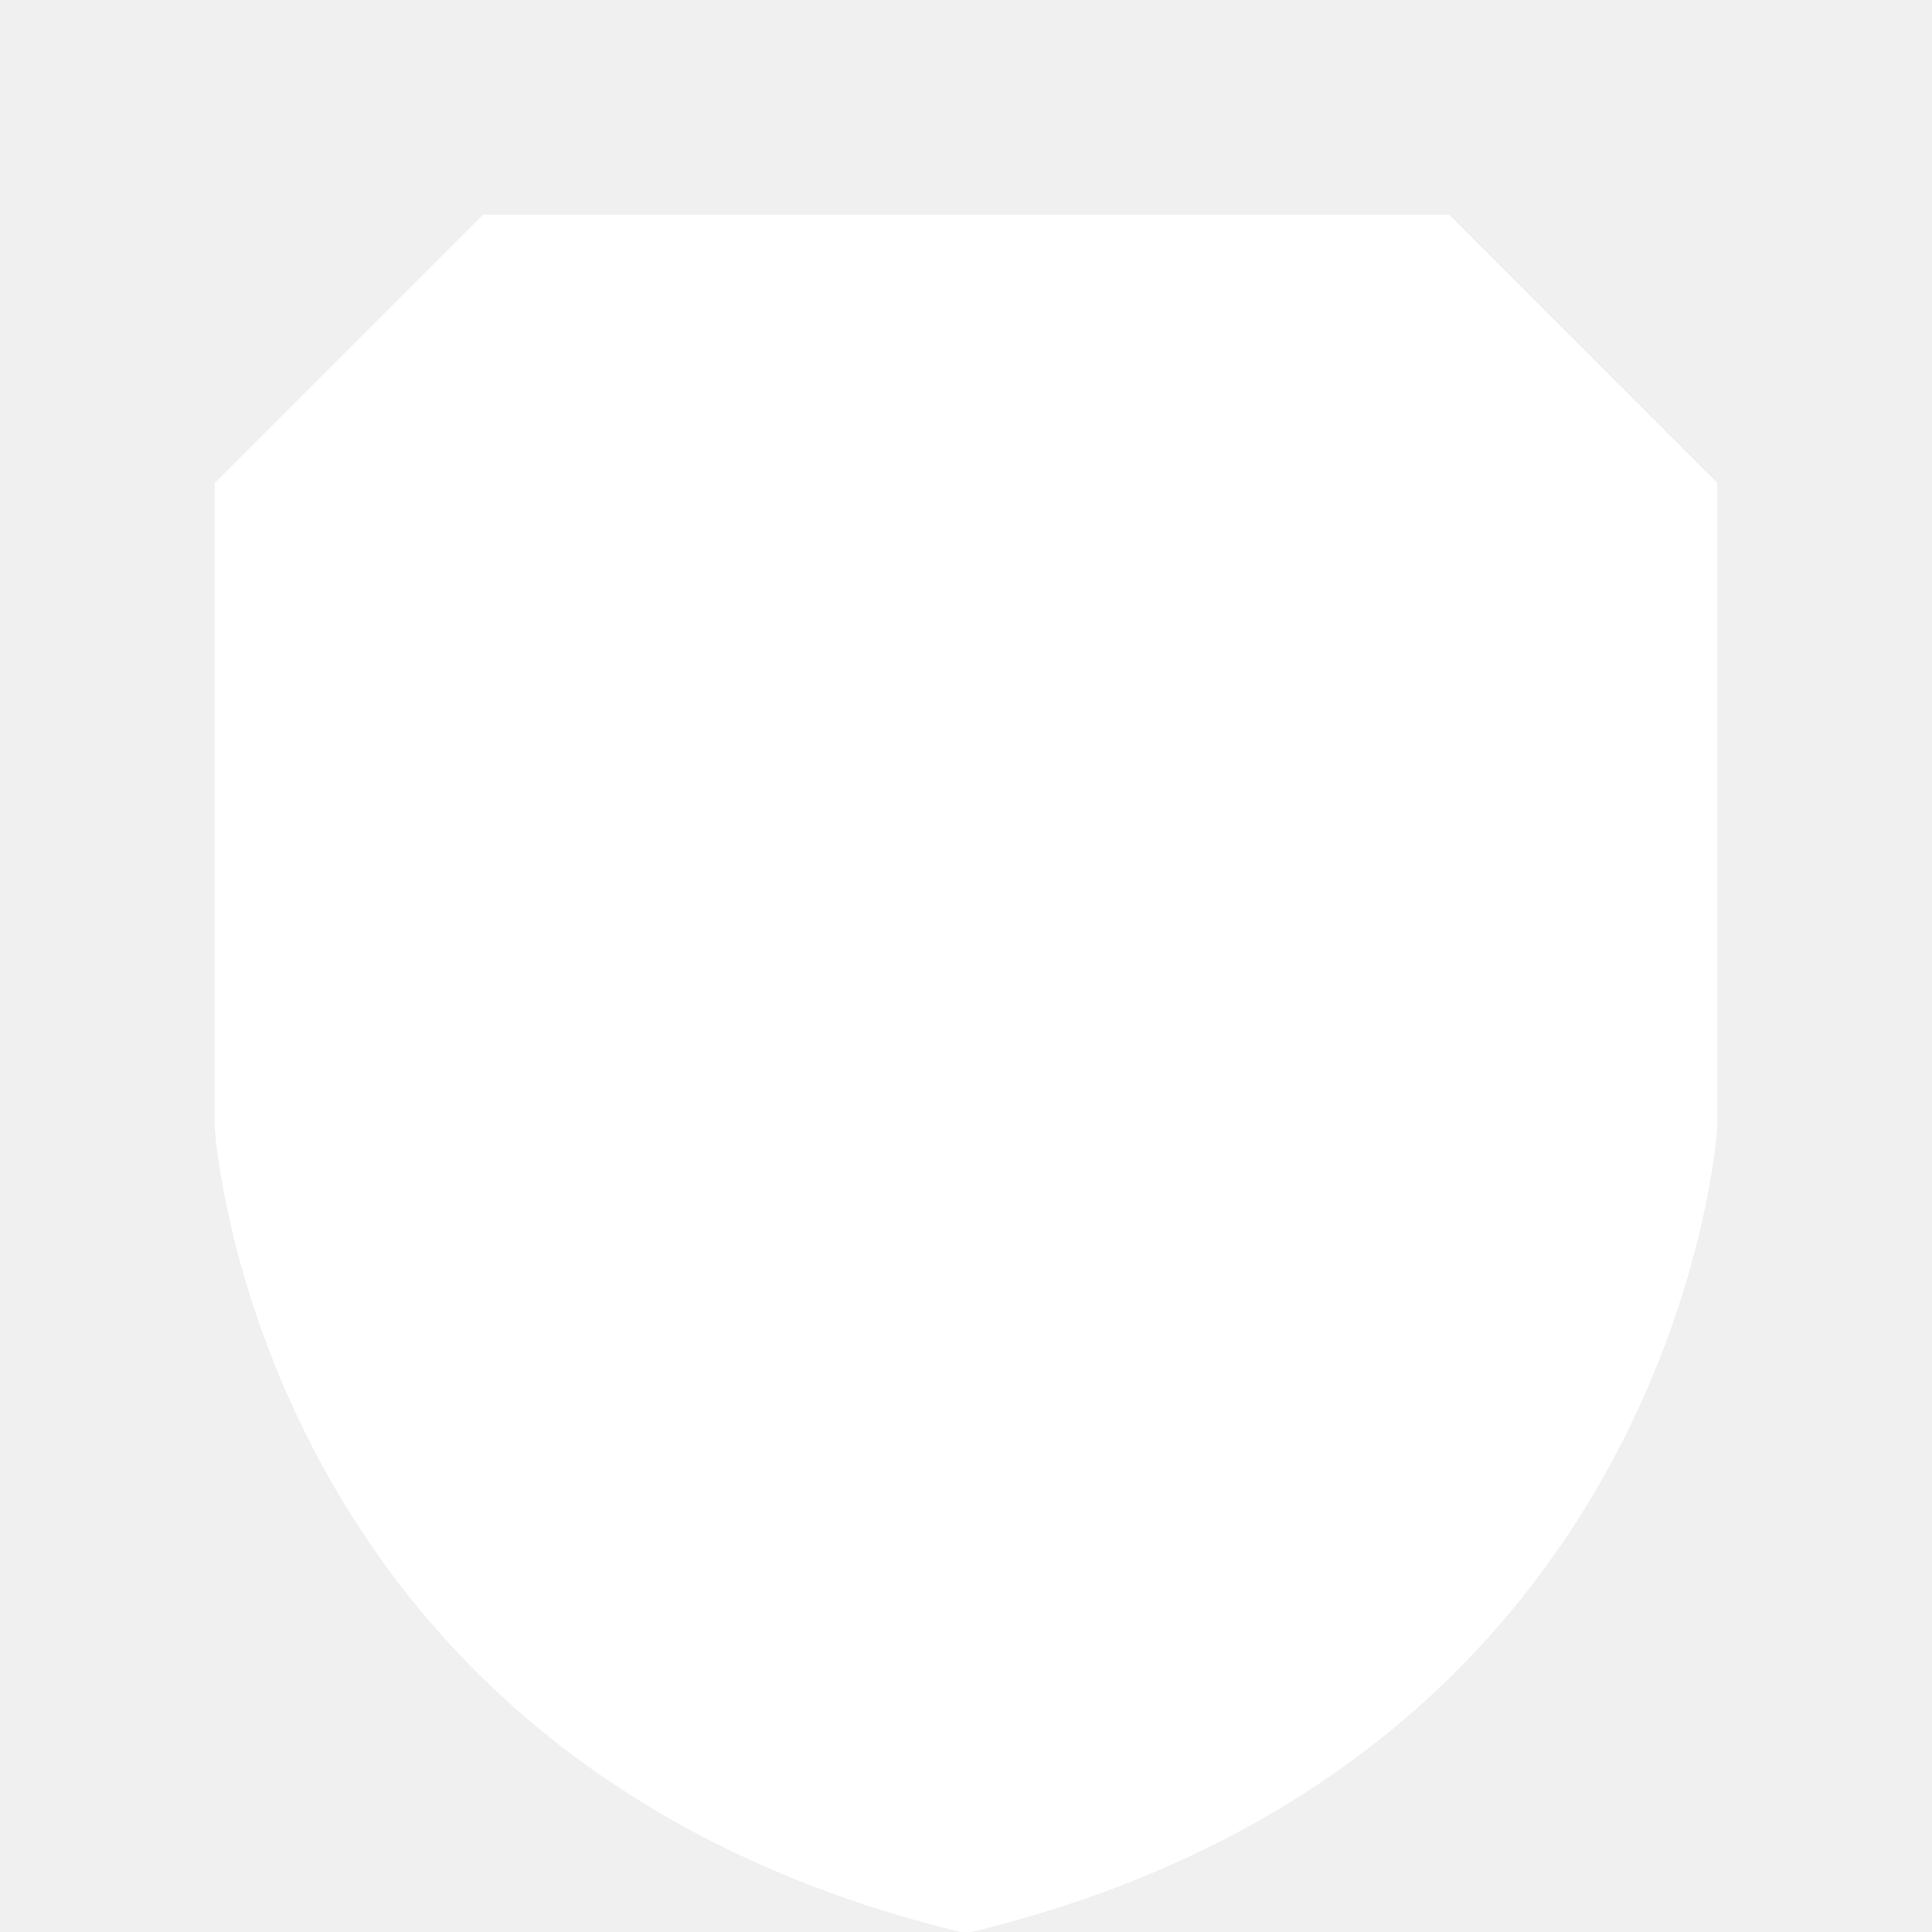
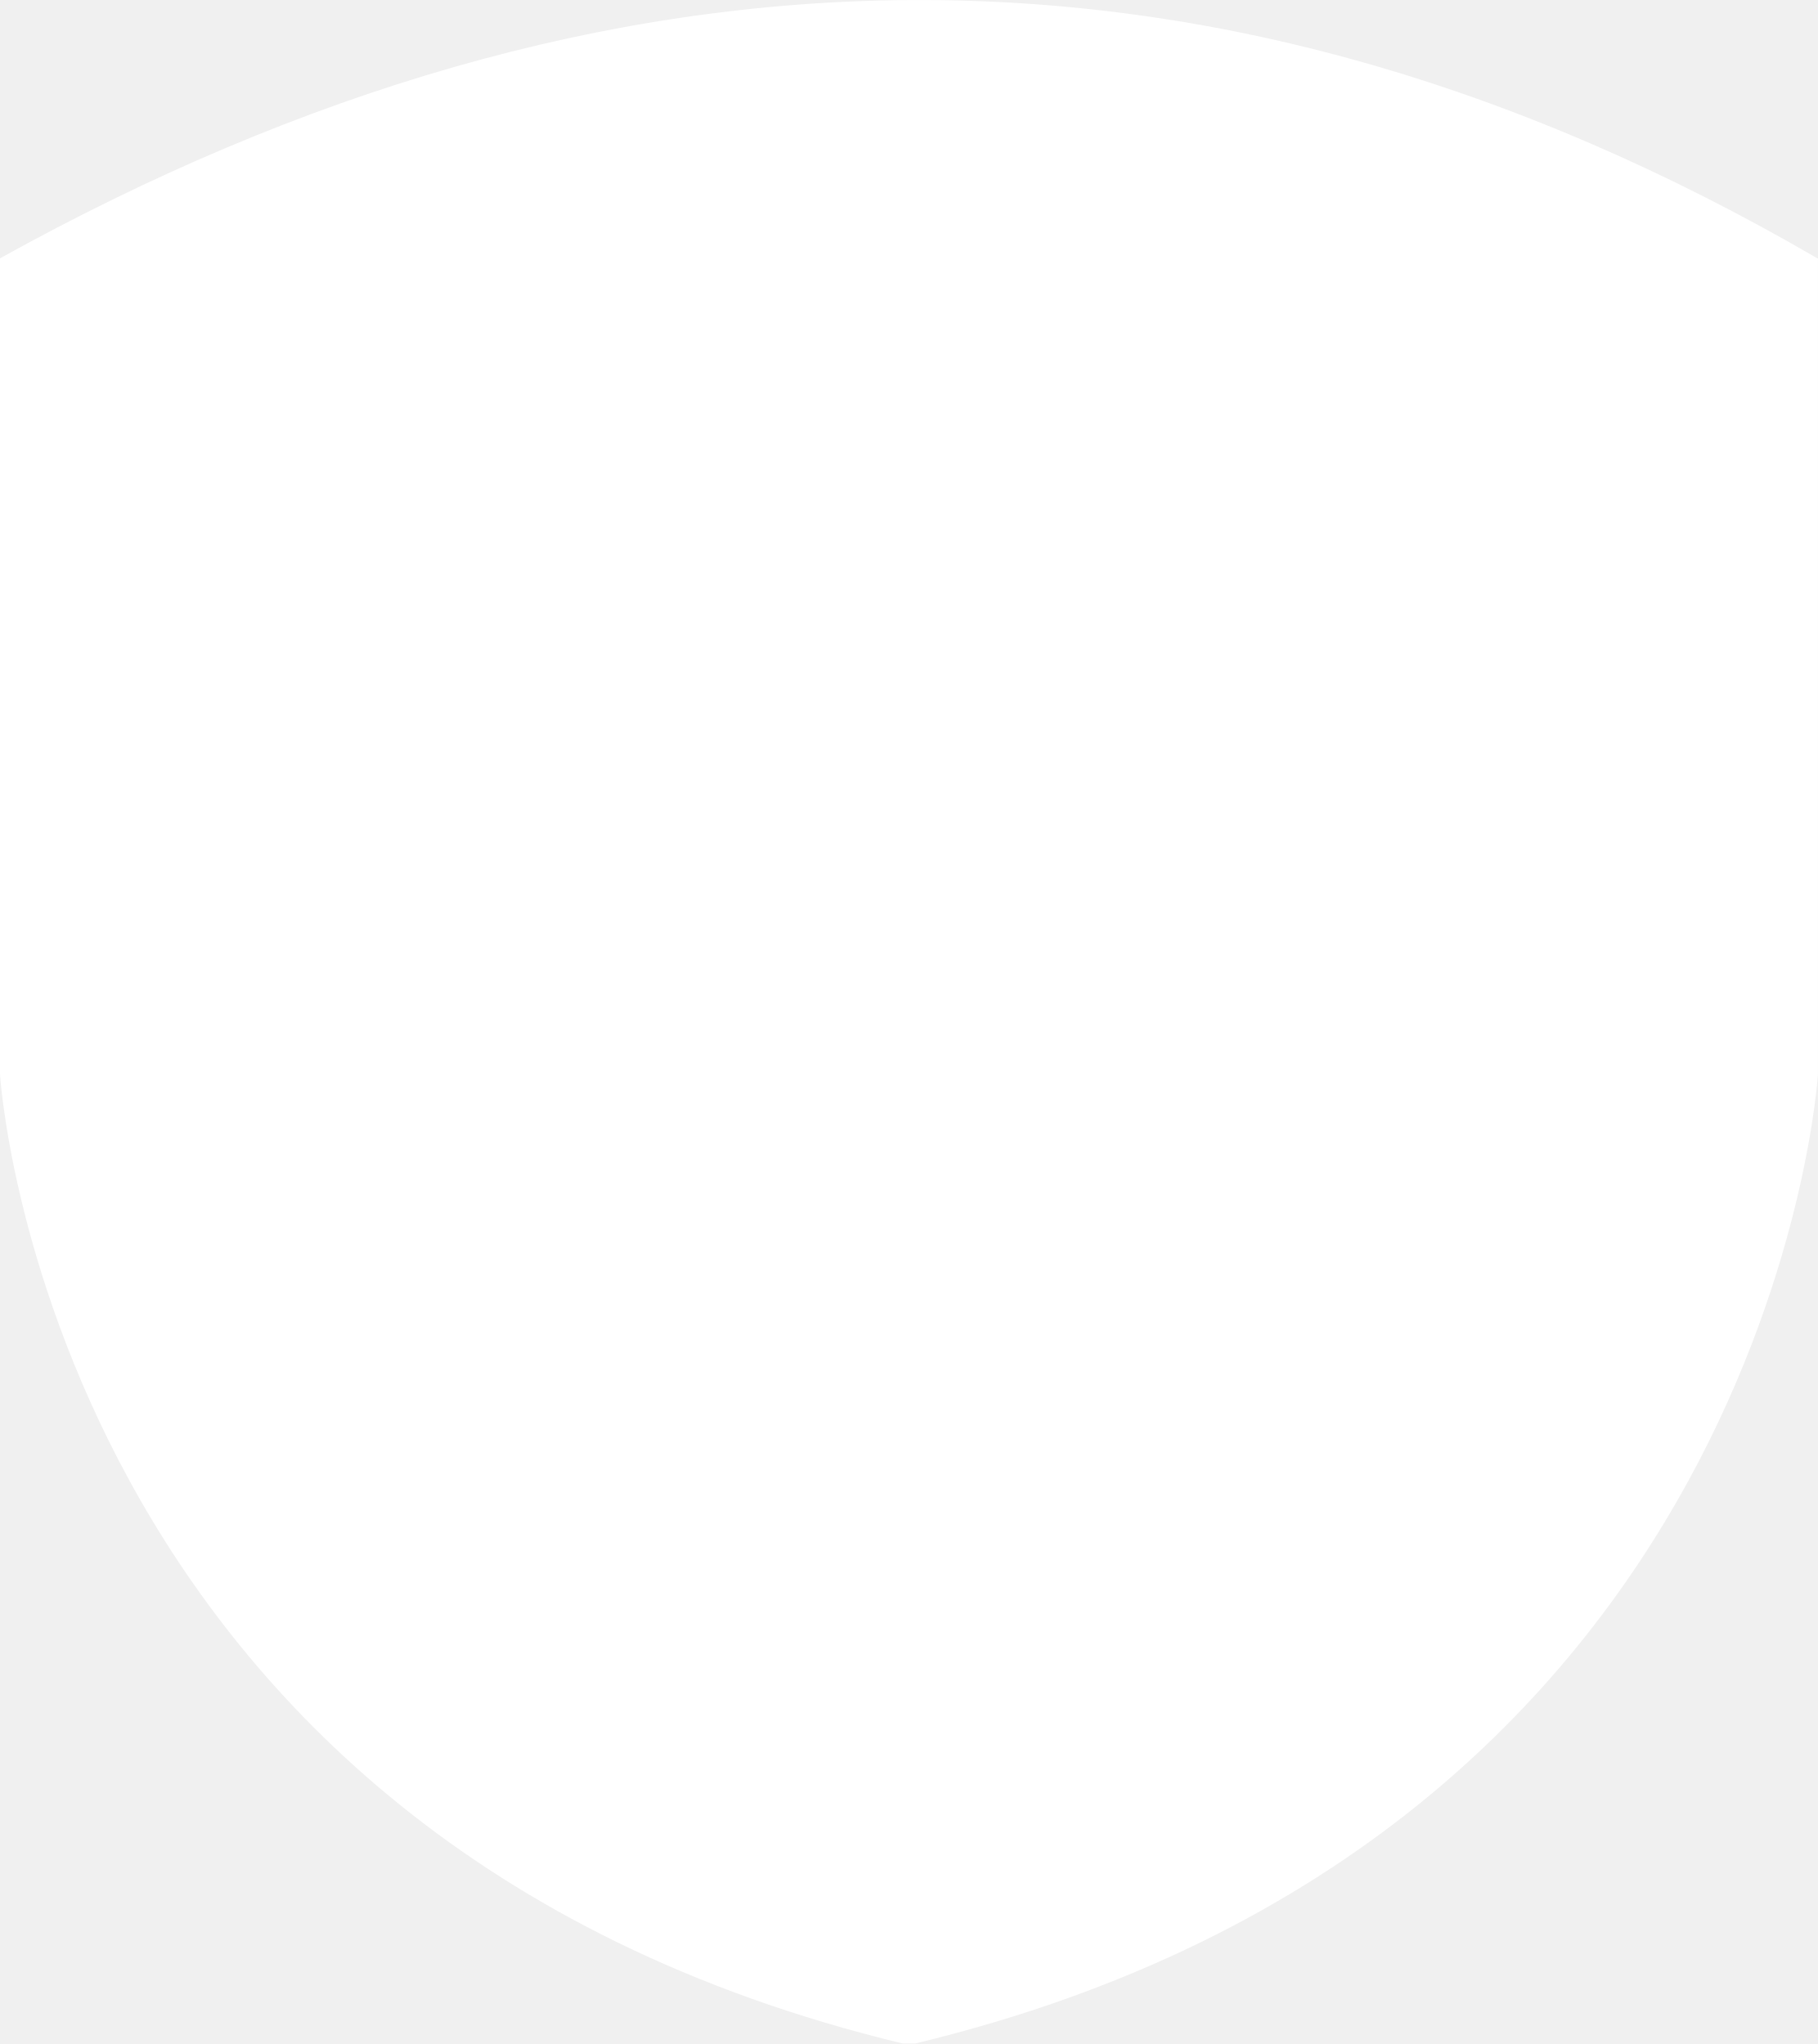
- <svg xmlns="http://www.w3.org/2000/svg" version="1.2" viewBox="0 0 36 36" width="36" height="36">
-   <style>.a{fill:#fff}</style>
-   <path class="a" d="m9 4l-5 5v12c0 0 0.7 11.8 13.9 15h0.2c13.2-3.2 13.9-15 13.9-15v-12l-5-5z" />
+ <svg xmlns="http://www.w3.org/2000/svg" id="Layer_1" data-name="Layer 1" width="32" height="36" viewBox="0 0 32 36">
+   <defs>
+     <style>
+       .cls-1 {
+         fill: #fff;
+         stroke-width: 0px;
+       }
+     </style>
+   </defs>
+   <path class="cls-1" d="m32,4.55C21.33-1.66,10.67-1.37,0,4.55v14.37s.8,13.43,15.89,17.07h.23c15.09-3.64,15.89-17.07,15.89-17.07V4.55Z" />
</svg>
